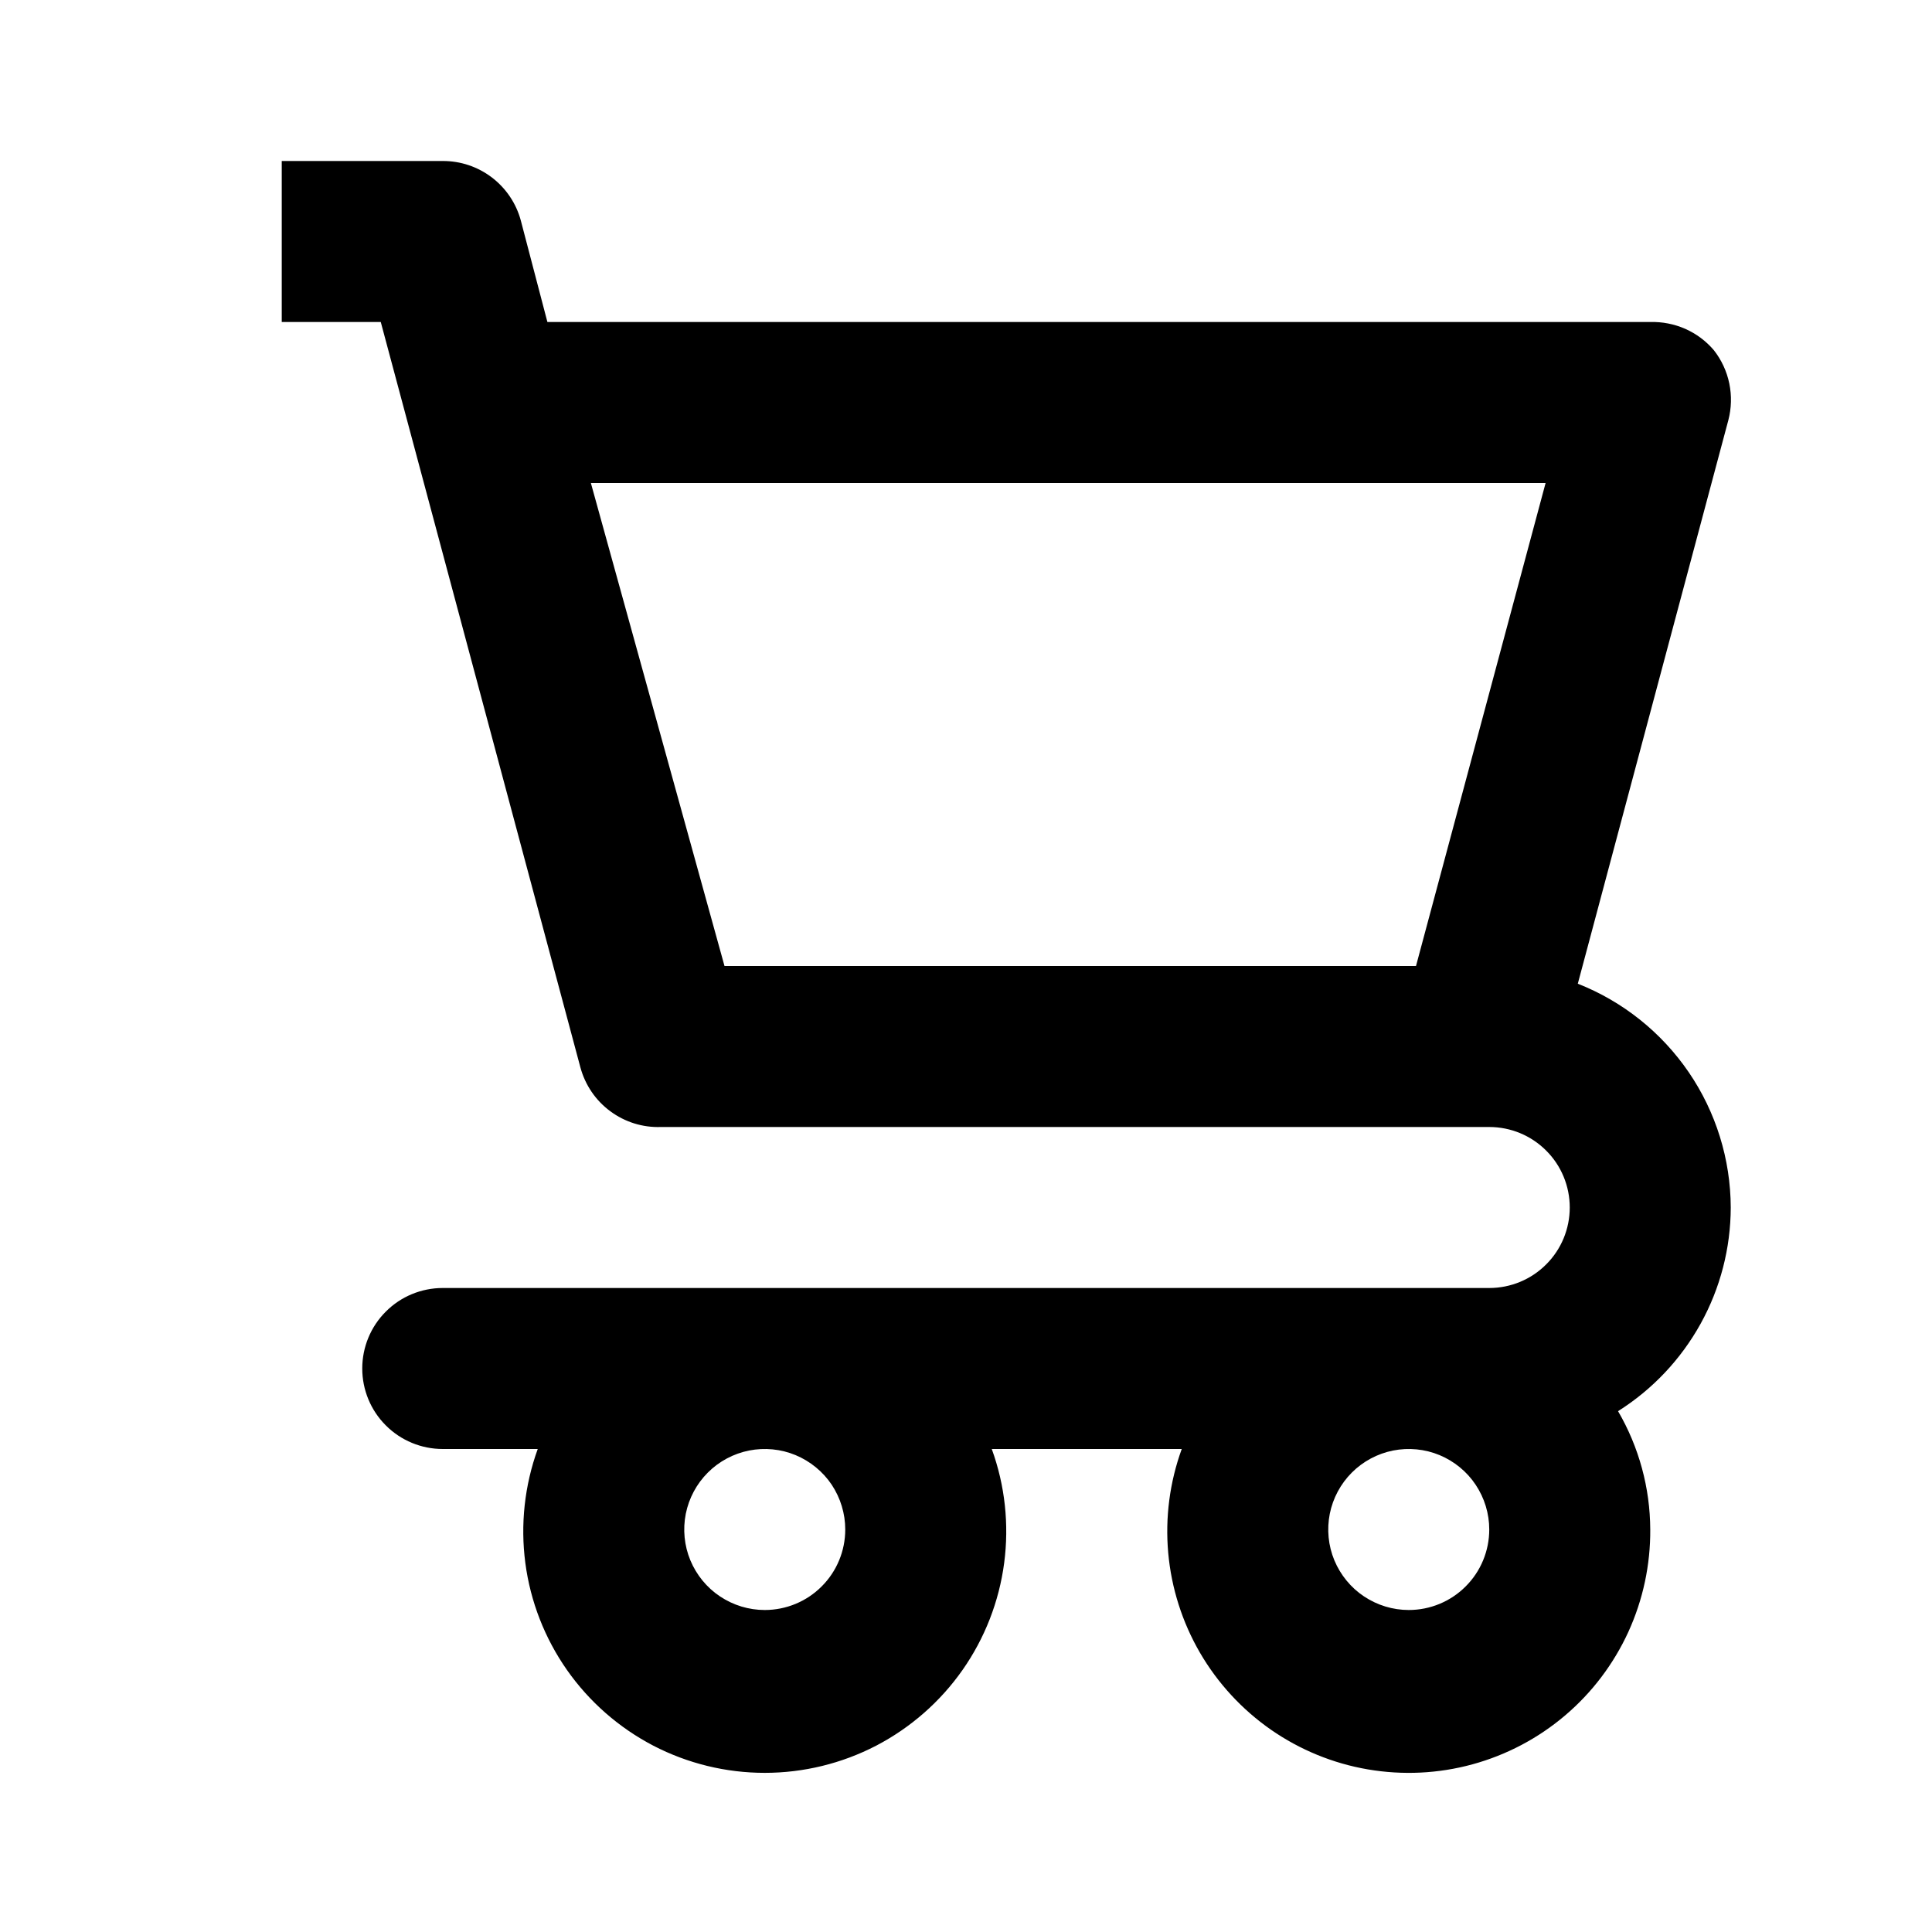
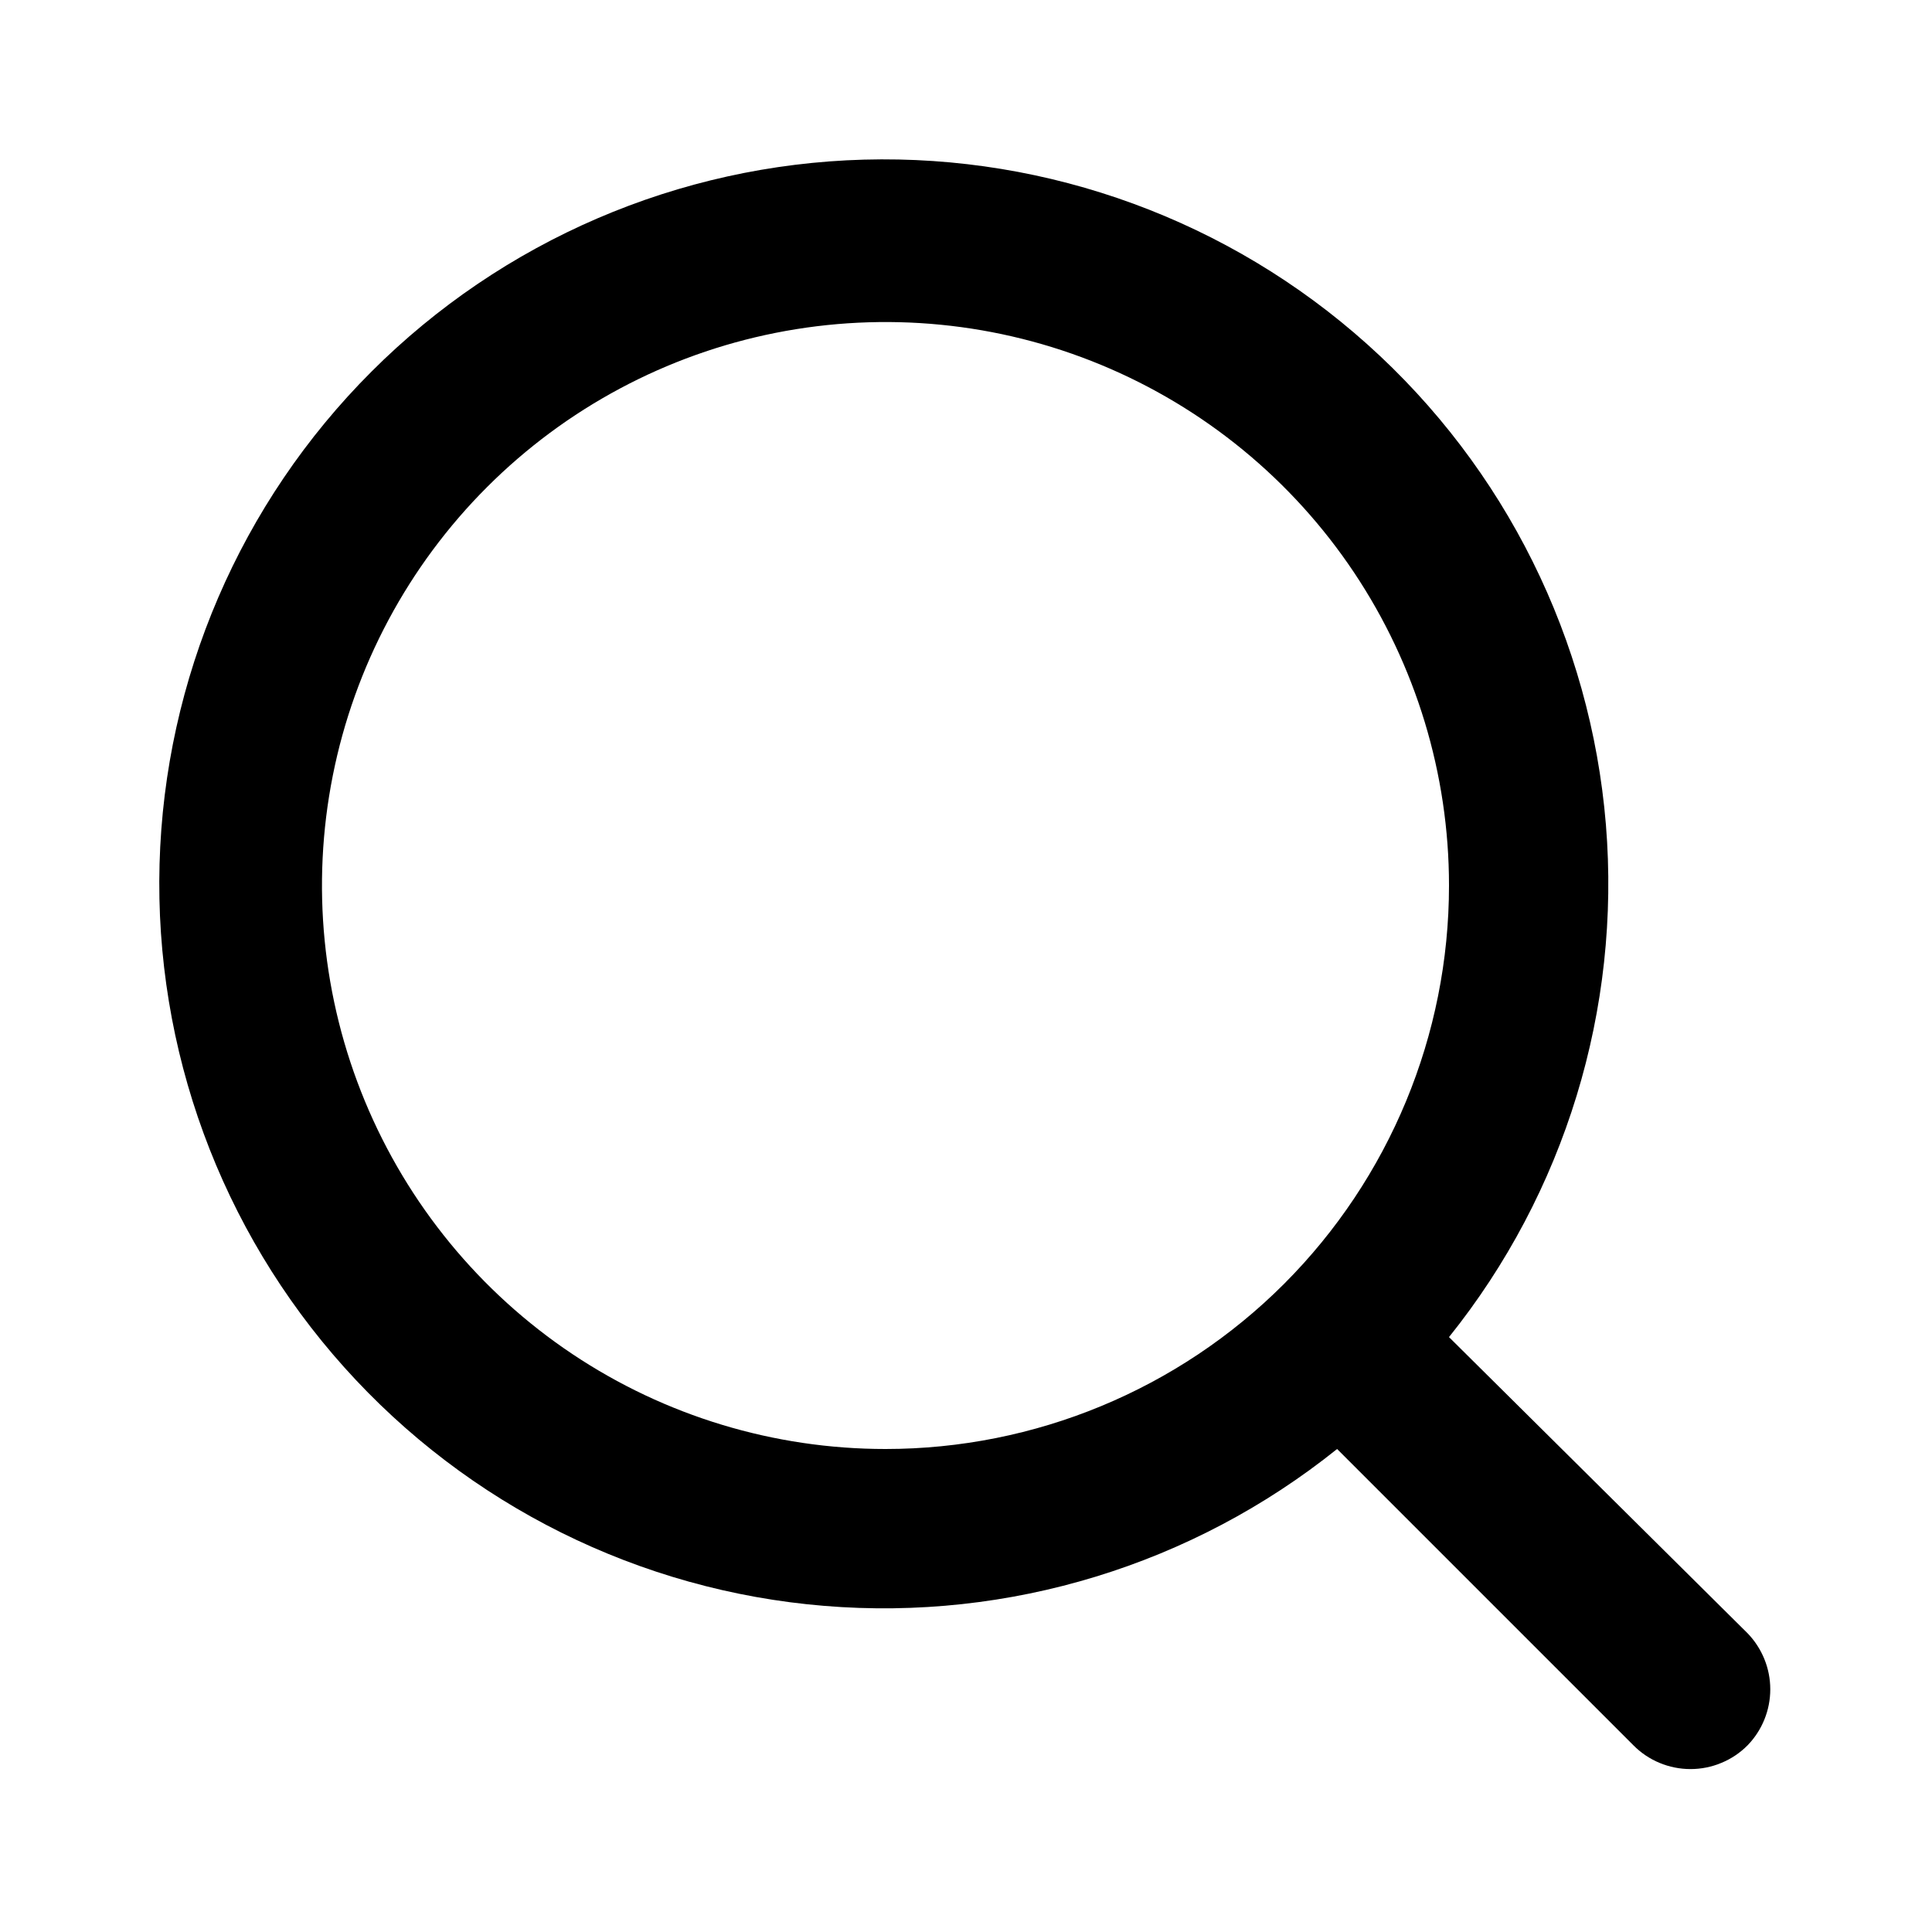
- <svg xmlns="http://www.w3.org/2000/svg" width="20" height="20" viewBox="0 0 24 24" fill="#000">
-   <path d="M21.5 15C21.498 14.4 21.316 13.814 20.977 13.318C20.638 12.823 20.159 12.44 19.6 12.22L21.47 5.22C21.509 5.071 21.513 4.915 21.482 4.764C21.451 4.613 21.385 4.471 21.29 4.35C21.193 4.236 21.072 4.146 20.935 4.085C20.798 4.025 20.649 3.996 20.5 4H6.8L6.47 2.74C6.413 2.527 6.286 2.339 6.111 2.205C5.935 2.071 5.721 1.999 5.5 2H3.5V4H4.73L7.21 13.26C7.269 13.478 7.399 13.67 7.581 13.804C7.763 13.939 7.984 14.008 8.21 14H18.5C18.765 14 19.02 14.105 19.207 14.293C19.395 14.48 19.5 14.735 19.5 15C19.5 15.265 19.395 15.52 19.207 15.707C19.02 15.895 18.765 16 18.5 16H5.5C5.235 16 4.98 16.105 4.793 16.293C4.605 16.48 4.5 16.735 4.5 17C4.5 17.265 4.605 17.52 4.793 17.707C4.98 17.895 5.235 18 5.5 18H6.68C6.516 18.453 6.463 18.939 6.526 19.417C6.589 19.895 6.767 20.351 7.043 20.745C7.32 21.14 7.688 21.462 8.115 21.685C8.543 21.907 9.018 22.023 9.5 22.023C9.982 22.023 10.457 21.907 10.885 21.685C11.312 21.462 11.68 21.14 11.957 20.745C12.233 20.351 12.411 19.895 12.474 19.417C12.537 18.939 12.485 18.453 12.32 18H14.68C14.53 18.413 14.473 18.853 14.512 19.29C14.551 19.727 14.686 20.151 14.906 20.53C15.127 20.91 15.428 21.236 15.788 21.487C16.148 21.737 16.559 21.906 16.992 21.98C17.425 22.054 17.868 22.033 18.292 21.917C18.715 21.801 19.108 21.594 19.442 21.31C19.777 21.026 20.045 20.671 20.228 20.272C20.41 19.873 20.503 19.439 20.5 19C20.498 18.483 20.36 17.976 20.1 17.53C20.528 17.26 20.88 16.887 21.125 16.445C21.37 16.003 21.499 15.505 21.5 15ZM17.59 12H9L7.34 6H19.2L17.59 12ZM9.5 20C9.302 20 9.109 19.941 8.944 19.831C8.78 19.722 8.652 19.565 8.576 19.383C8.5 19.2 8.481 18.999 8.519 18.805C8.558 18.611 8.653 18.433 8.793 18.293C8.933 18.153 9.111 18.058 9.305 18.019C9.499 17.981 9.7 18 9.883 18.076C10.065 18.152 10.222 18.28 10.332 18.444C10.441 18.609 10.5 18.802 10.5 19C10.5 19.265 10.395 19.52 10.207 19.707C10.02 19.895 9.765 20 9.5 20ZM17.5 20C17.302 20 17.109 19.941 16.944 19.831C16.78 19.722 16.652 19.565 16.576 19.383C16.5 19.2 16.481 18.999 16.519 18.805C16.558 18.611 16.653 18.433 16.793 18.293C16.933 18.153 17.111 18.058 17.305 18.019C17.499 17.981 17.7 18 17.883 18.076C18.065 18.152 18.222 18.28 18.331 18.444C18.441 18.609 18.5 18.802 18.5 19C18.5 19.265 18.395 19.52 18.207 19.707C18.02 19.895 17.765 20 17.5 20Z" />
+ <svg xmlns="http://www.w3.org/2000/svg" width="24" height="24" viewBox="0 0 24 24" fill="none">
+   <path d="M21.71 20.29L18 16.61C19.44 14.815 20.137 12.536 19.949 10.242C19.76 7.948 18.7 5.813 16.985 4.277C15.271 2.741 13.034 1.92 10.733 1.983C8.432 2.046 6.243 2.988 4.615 4.616C2.987 6.243 2.045 8.432 1.982 10.733C1.919 13.034 2.74 15.272 4.277 16.986C5.813 18.7 7.947 19.761 10.241 19.949C12.535 20.138 14.814 19.441 16.61 18L20.29 21.68C20.383 21.774 20.494 21.849 20.615 21.899C20.737 21.95 20.868 21.976 21 21.976C21.132 21.976 21.263 21.95 21.384 21.899C21.506 21.849 21.617 21.774 21.71 21.68C21.89 21.494 21.991 21.245 21.991 20.985C21.991 20.726 21.89 20.477 21.71 20.29V20.29ZM11 18C9.615 18 8.262 17.59 7.111 16.821C5.96 16.052 5.063 14.958 4.533 13.679C4.003 12.4 3.864 10.993 4.134 9.635C4.404 8.277 5.071 7.03 6.05 6.051C7.029 5.072 8.276 4.405 9.634 4.135C10.992 3.865 12.4 4.003 13.679 4.533C14.958 5.063 16.051 5.96 16.82 7.111C17.589 8.263 18 9.616 18 11C18 12.857 17.262 14.637 15.95 15.95C14.637 17.263 12.856 18 11 18V18Z" fill="black" />
</svg>
